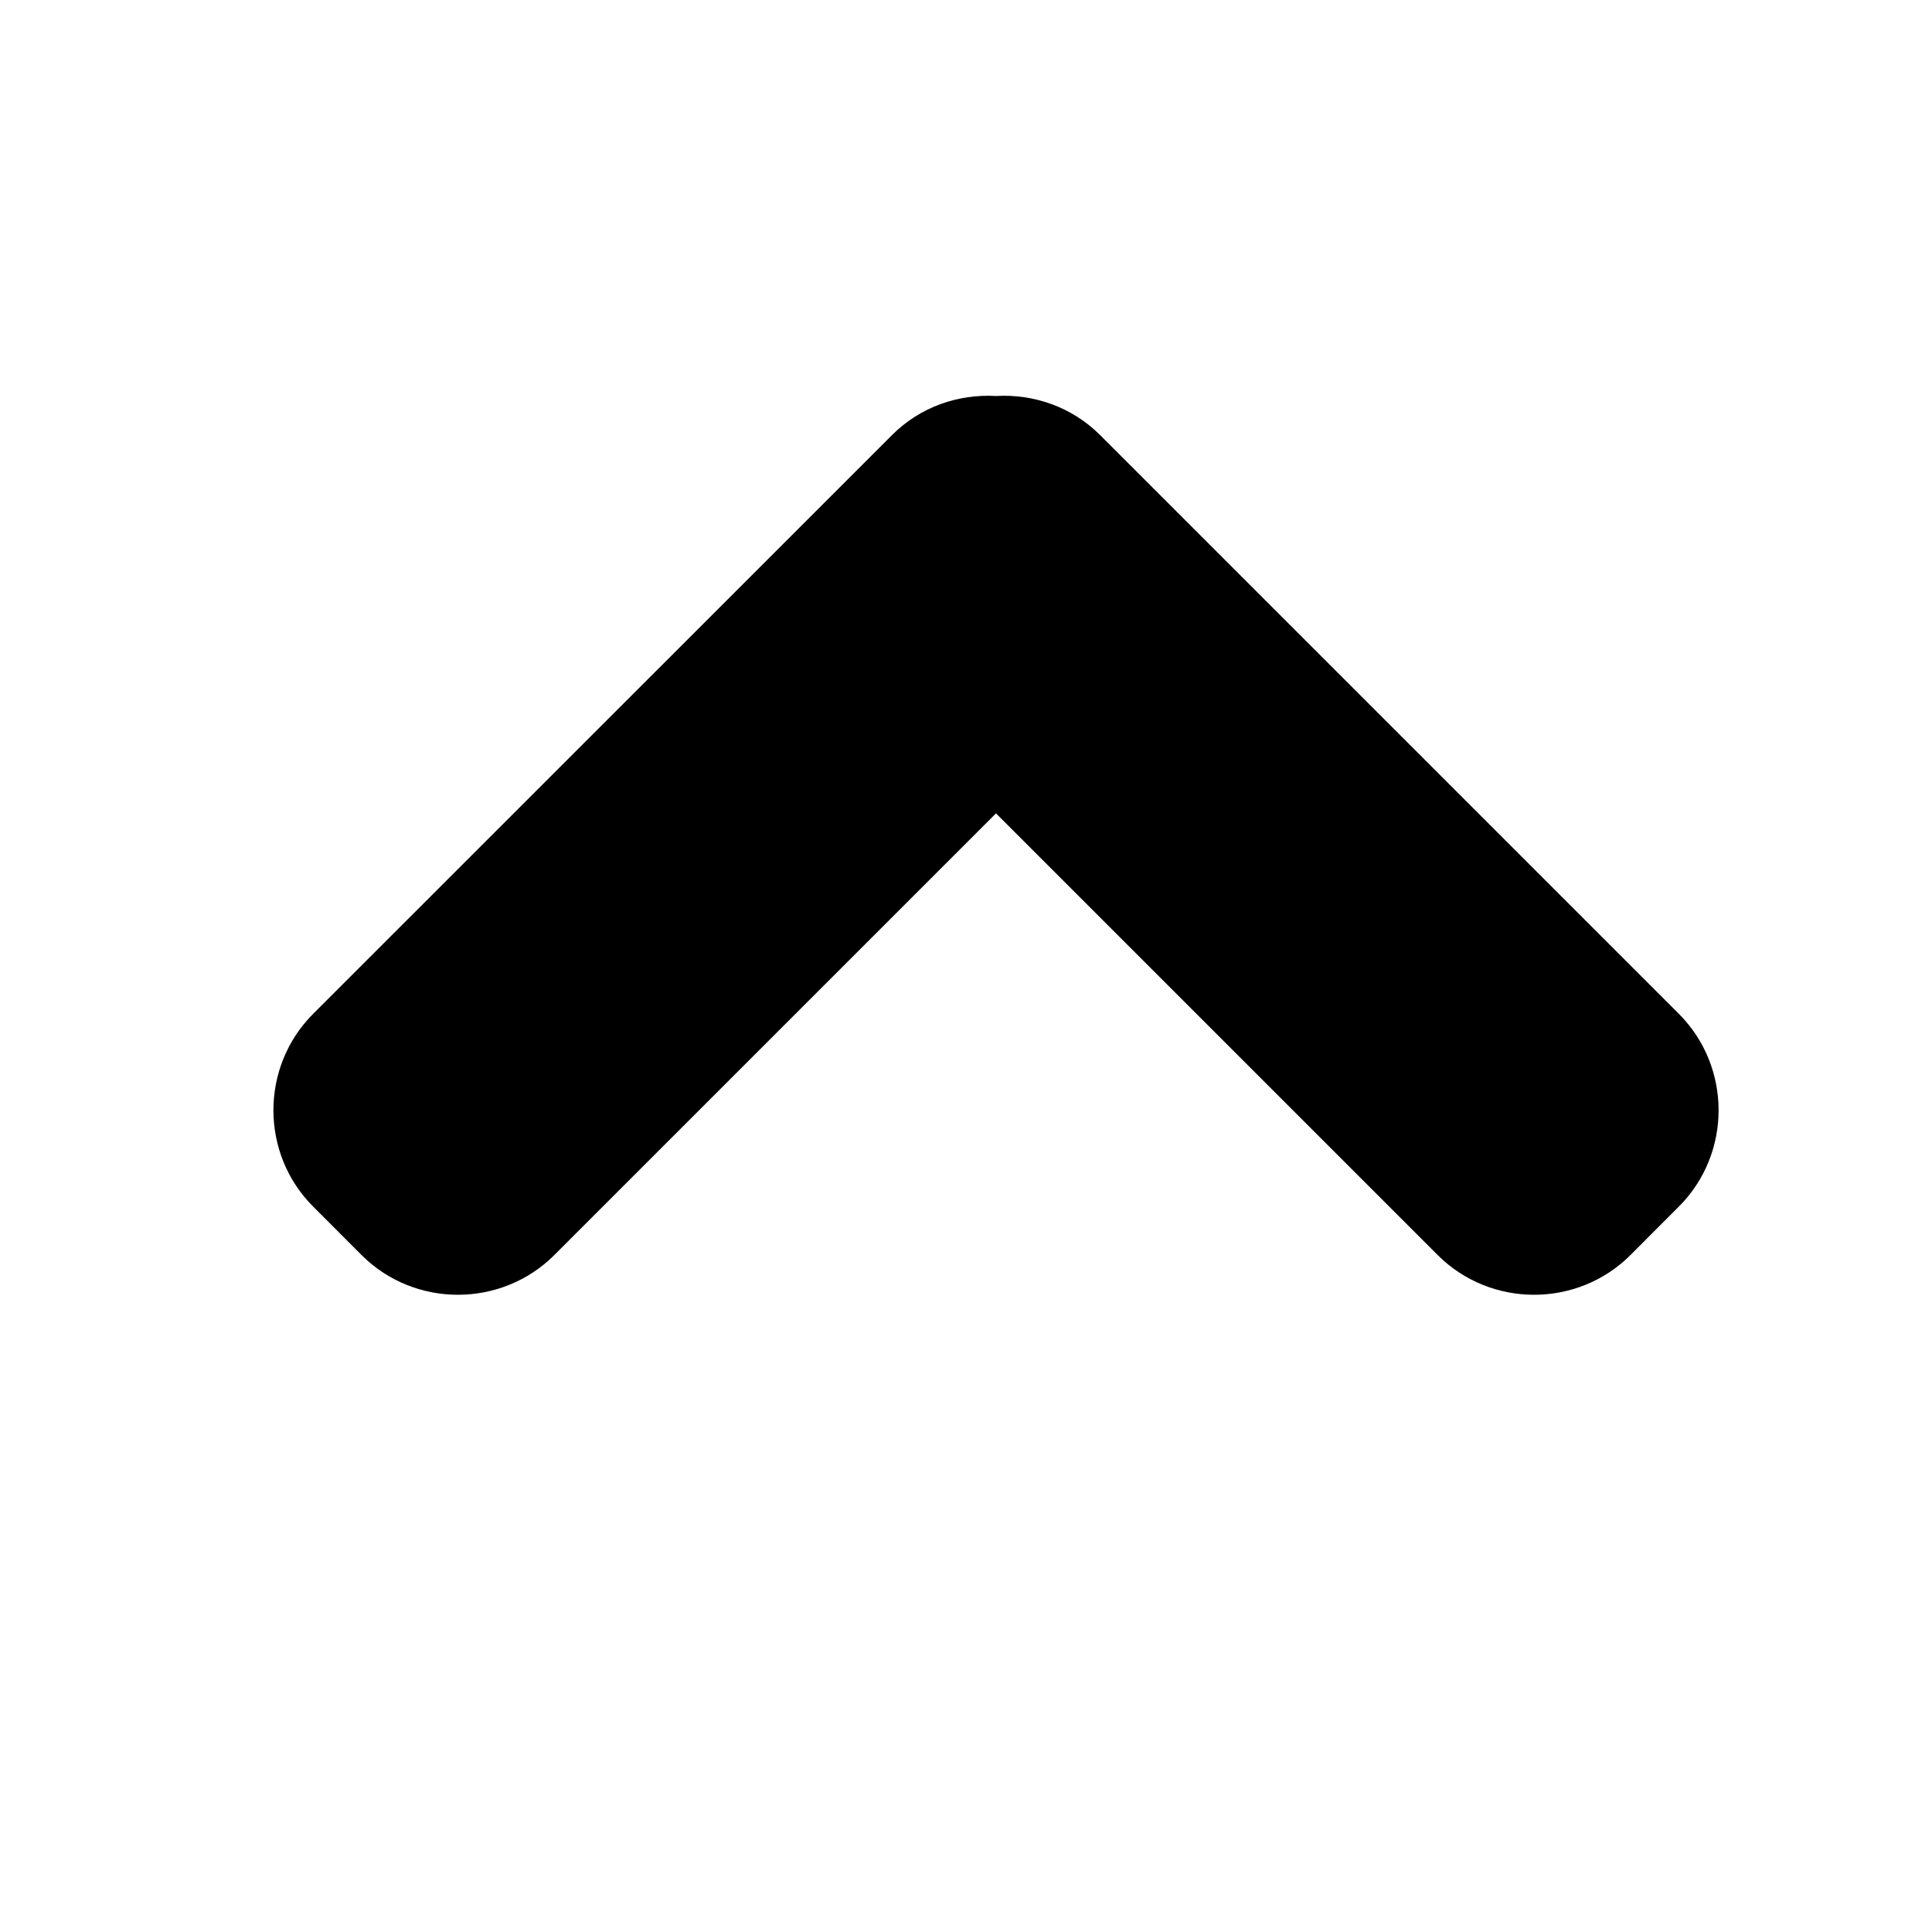
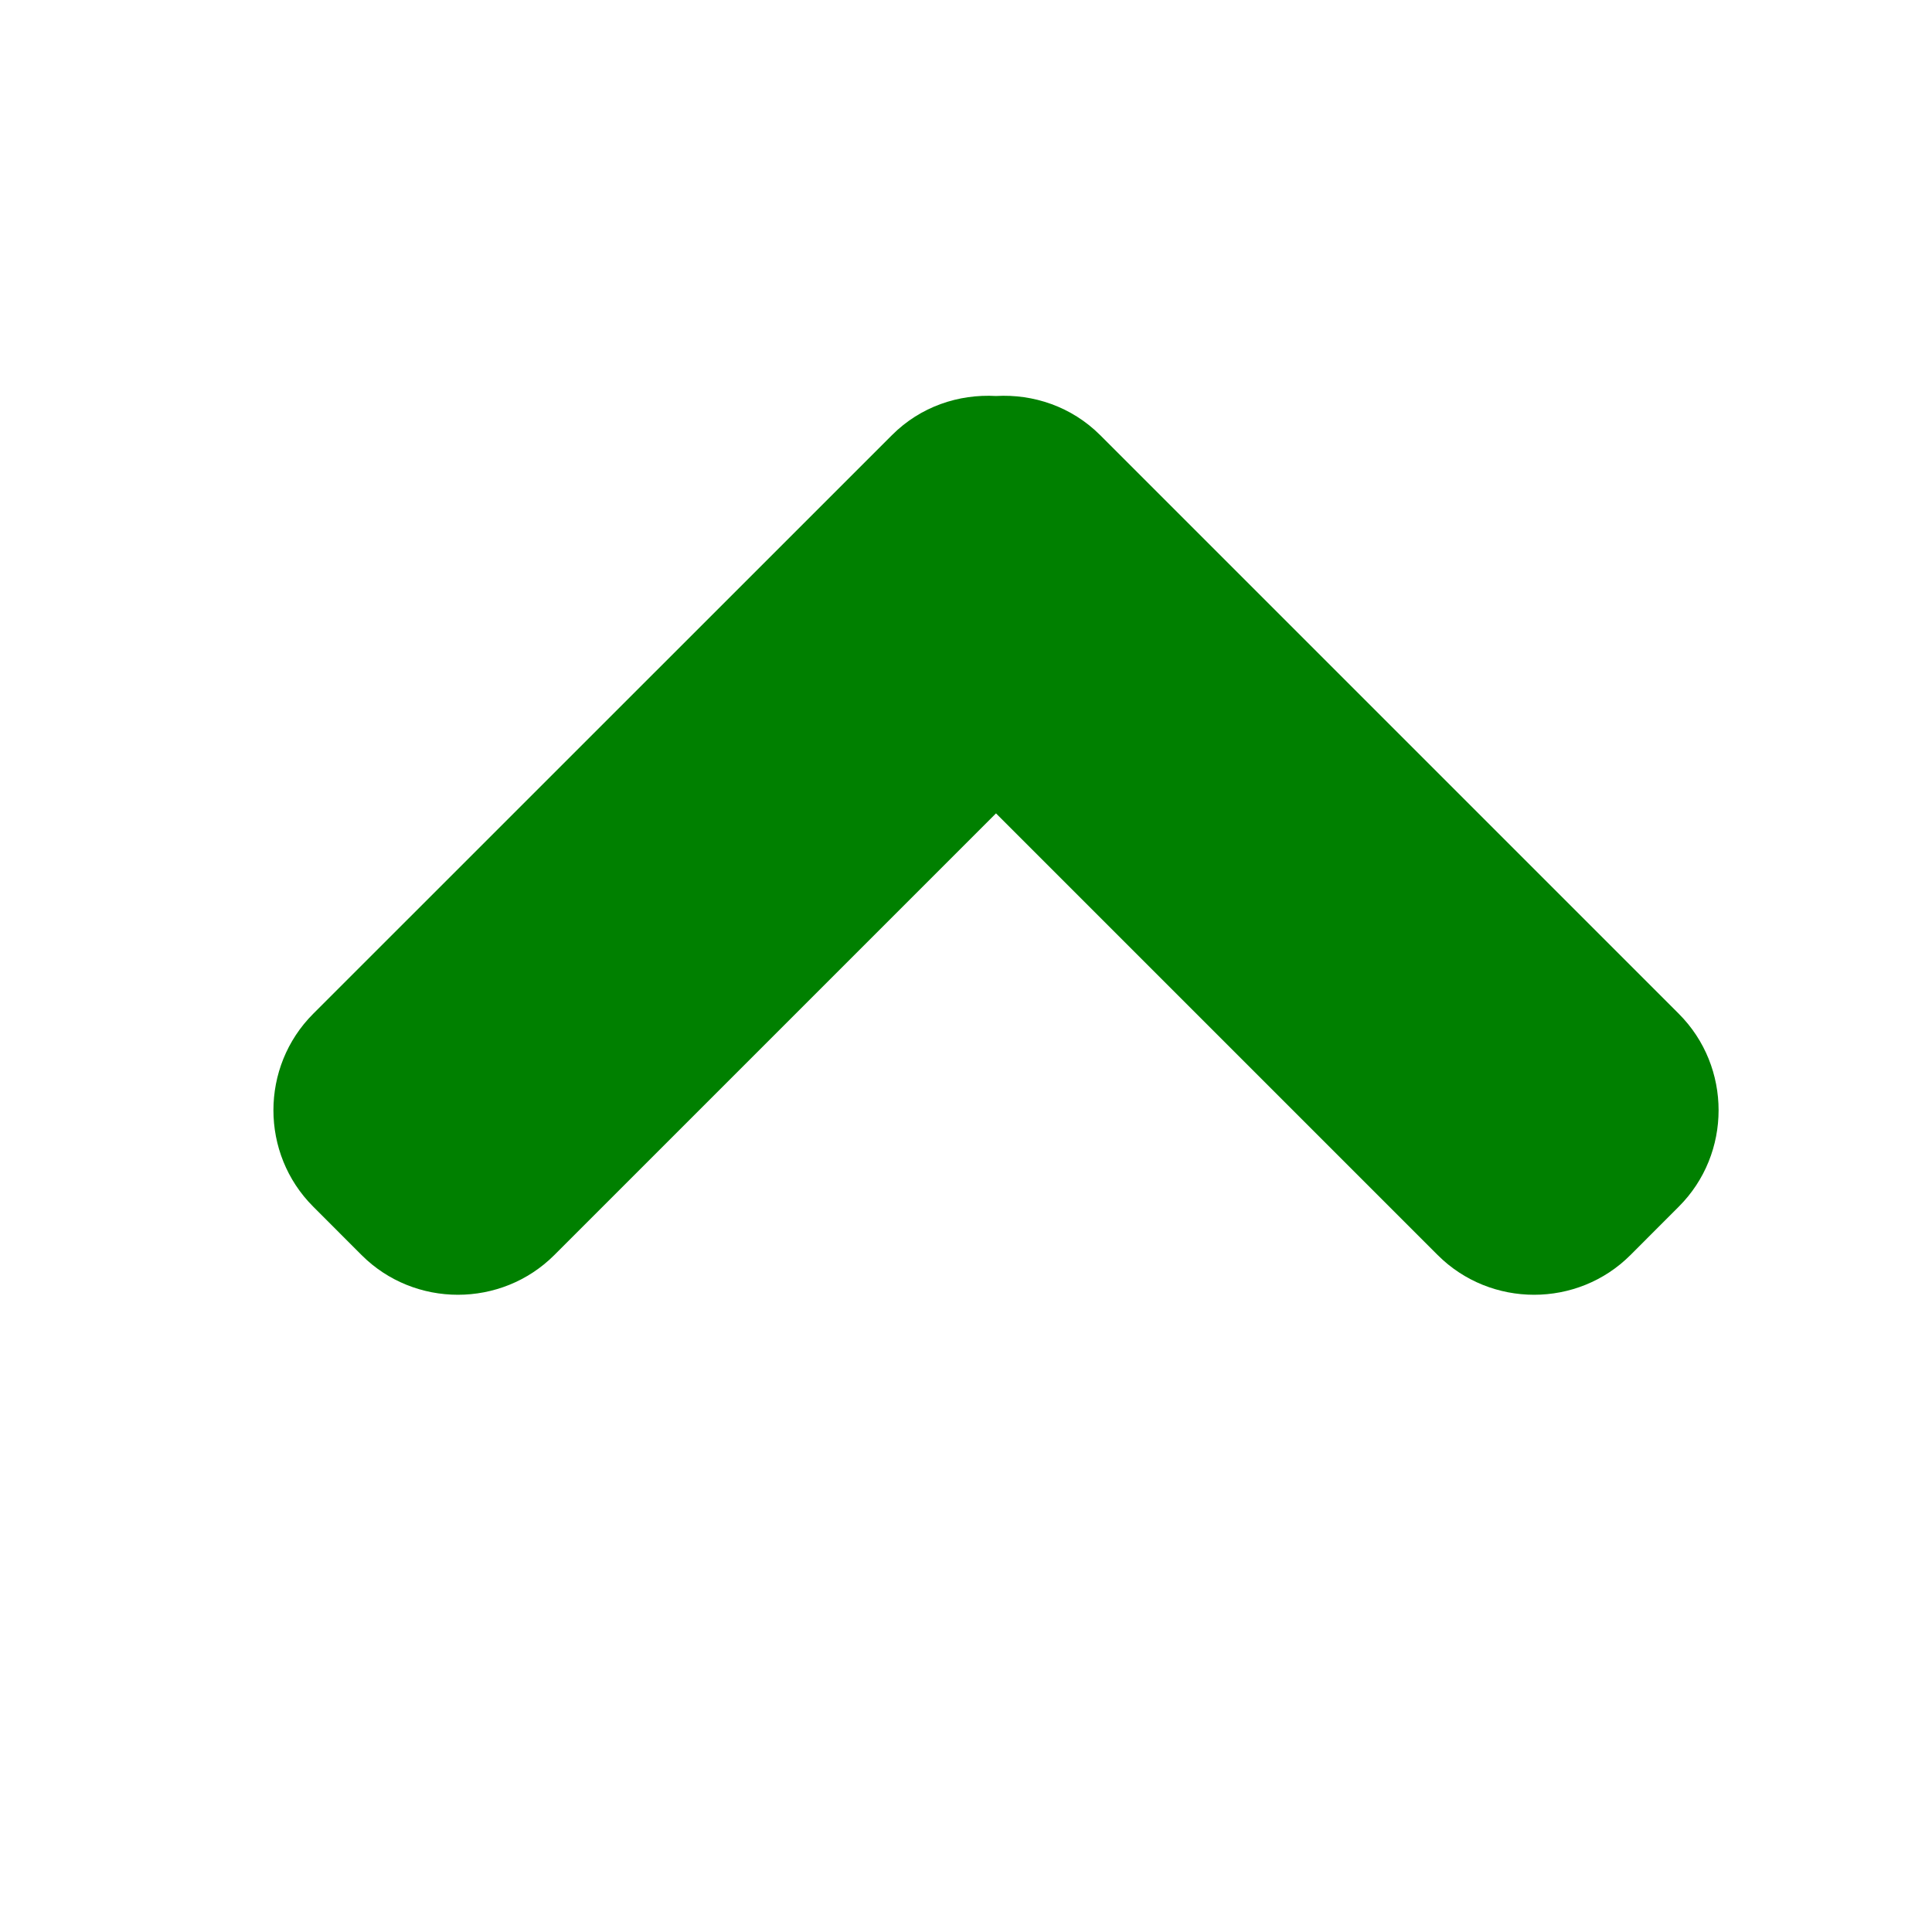
<svg xmlns="http://www.w3.org/2000/svg" enable-background="new 0 0 32 32" height="32px" id="Layer_1" version="1.1" viewBox="0 0 32 32" width="32px" xml:space="preserve">
-   <path d="M18.221,7.206l9.585,9.585c0.879,0.879,0.879,2.317,0,3.195l-0.8,0.801c-0.877,0.878-2.316,0.878-3.194,0  l-7.315-7.315l-7.315,7.315c-0.878,0.878-2.317,0.878-3.194,0l-0.8-0.801c-0.879-0.878-0.879-2.316,0-3.195l9.587-9.585  c0.471-0.472,1.103-0.682,1.723-0.647C17.115,6.524,17.748,6.734,18.221,7.206z" fill="#000000" />
+   <path d="M18.221,7.206l9.585,9.585c0.879,0.879,0.879,2.317,0,3.195l-0.8,0.801c-0.877,0.878-2.316,0.878-3.194,0  l-7.315-7.315l-7.315,7.315c-0.878,0.878-2.317,0.878-3.194,0l-0.8-0.801c-0.879-0.878-0.879-2.316,0-3.195l9.587-9.585  c0.471-0.472,1.103-0.682,1.723-0.647C17.115,6.524,17.748,6.734,18.221,7.206z" fill="green" />
</svg>
